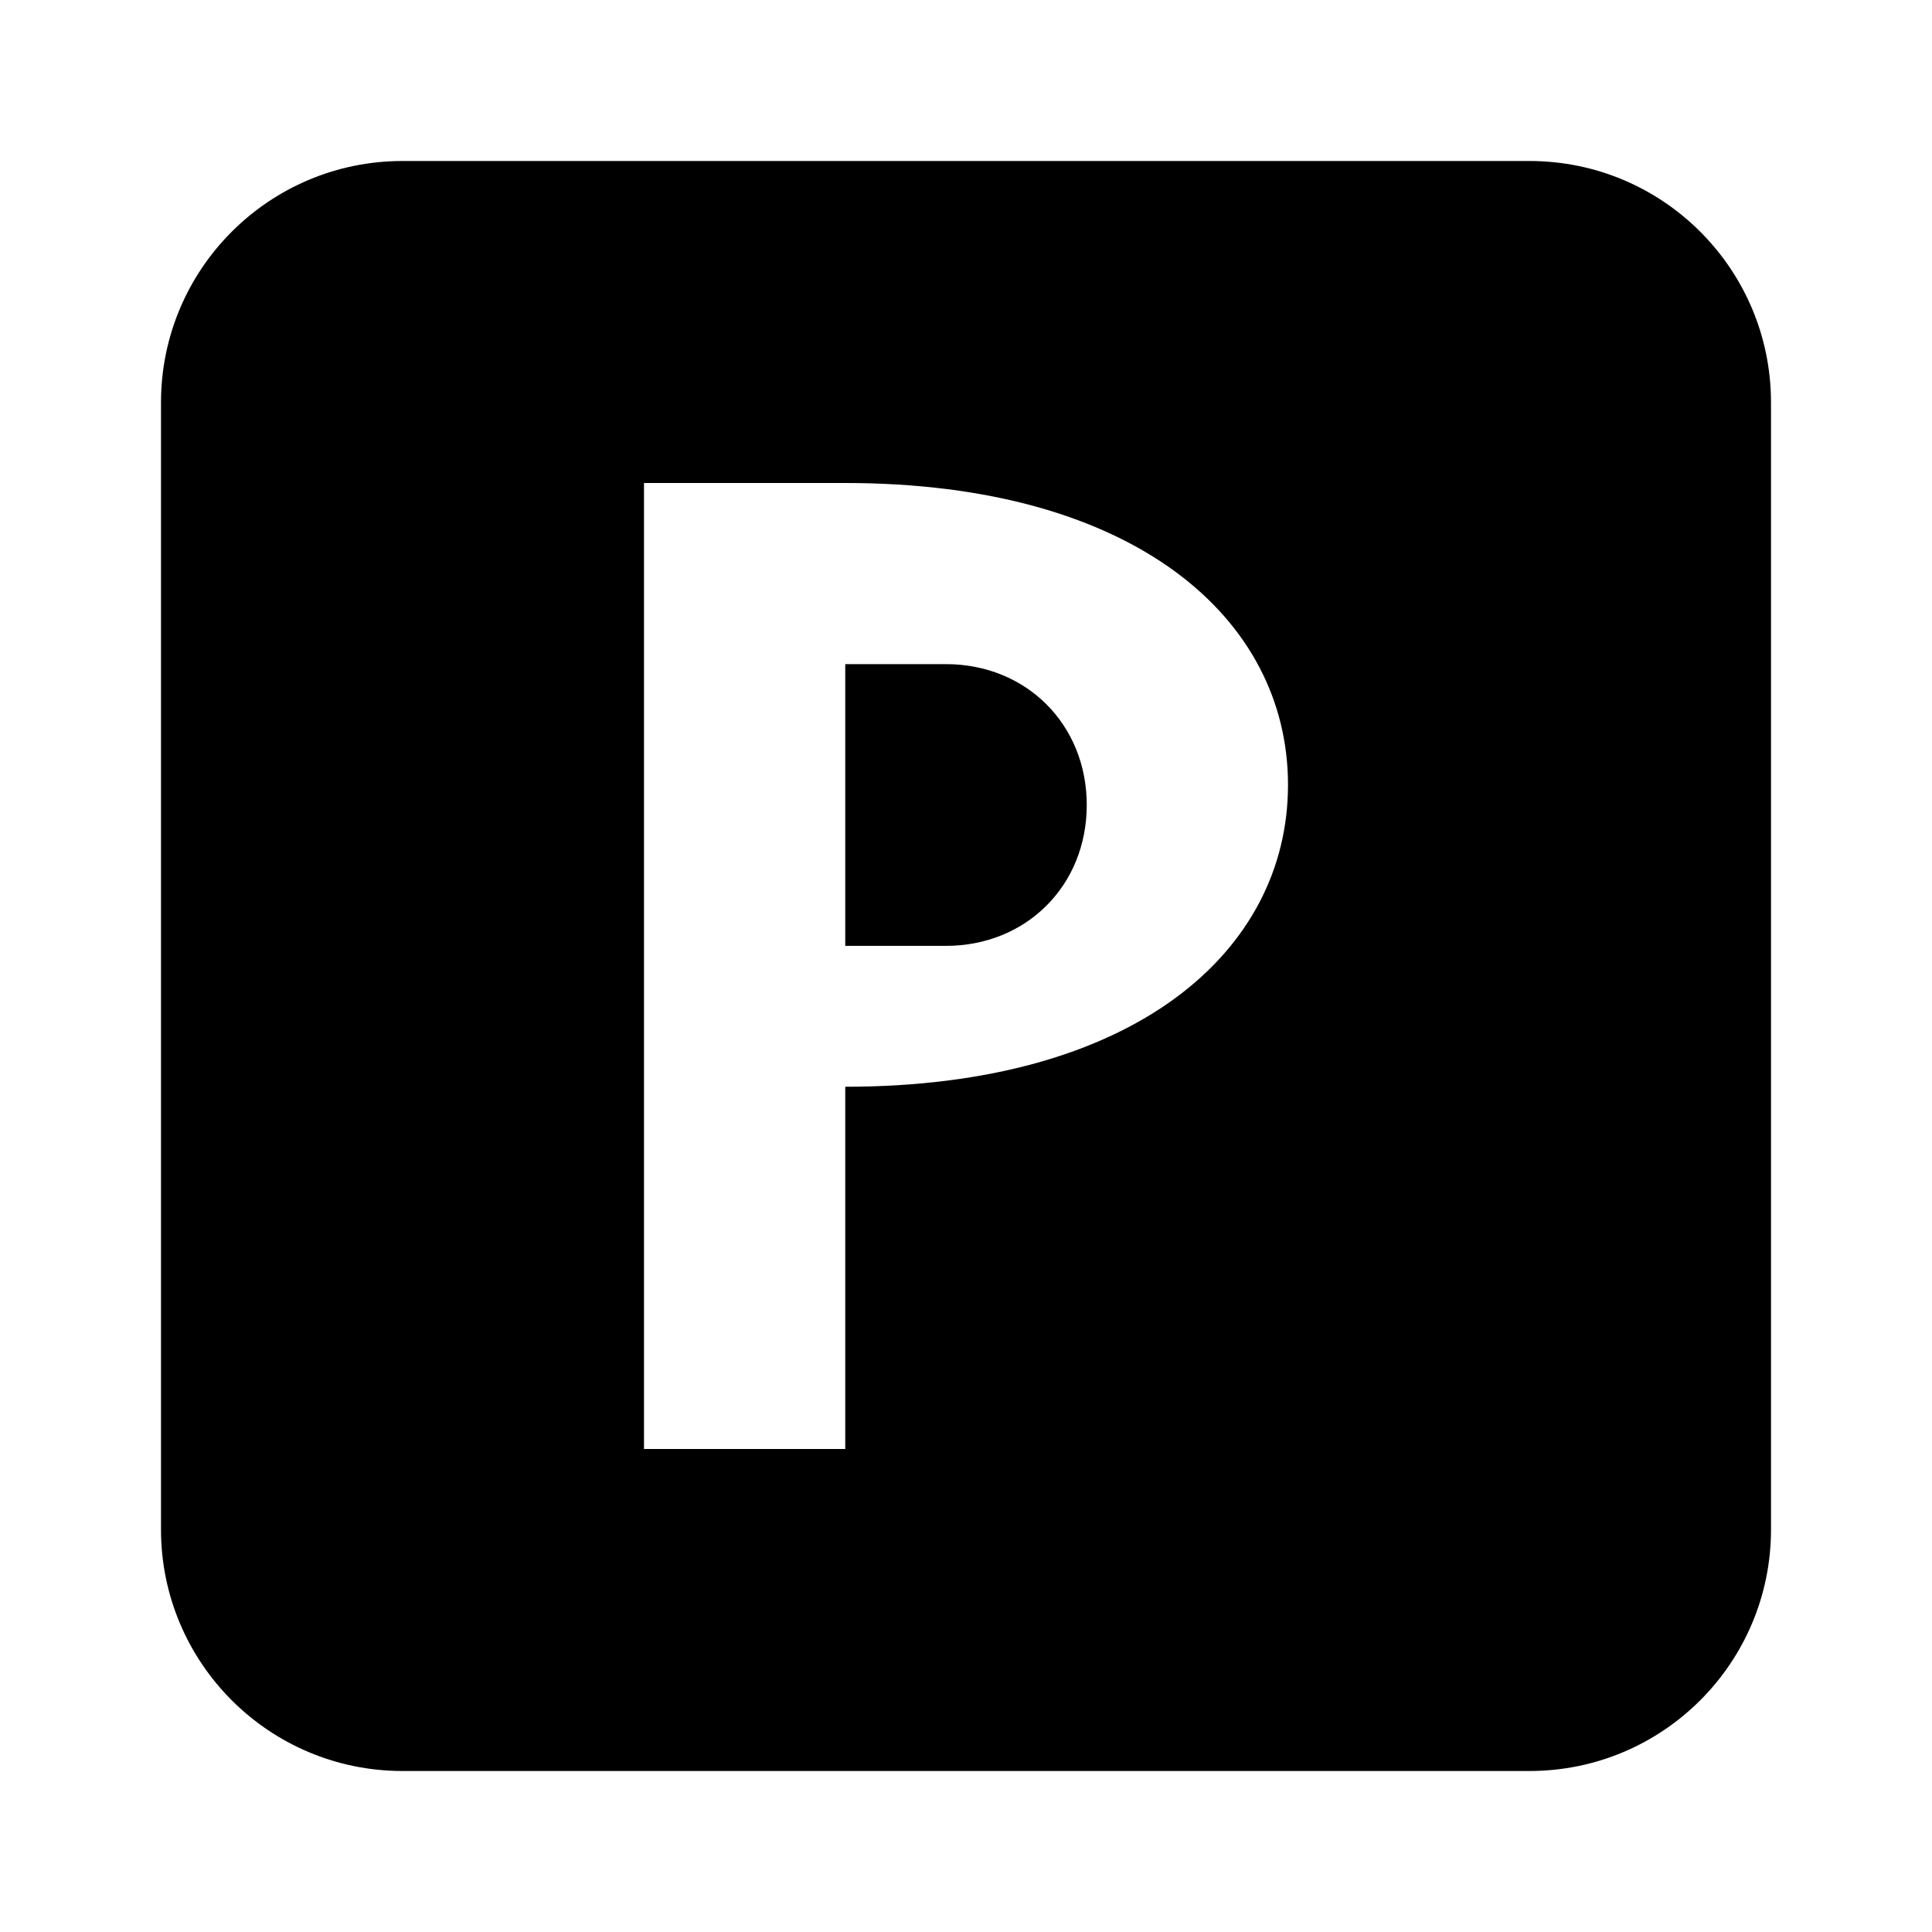
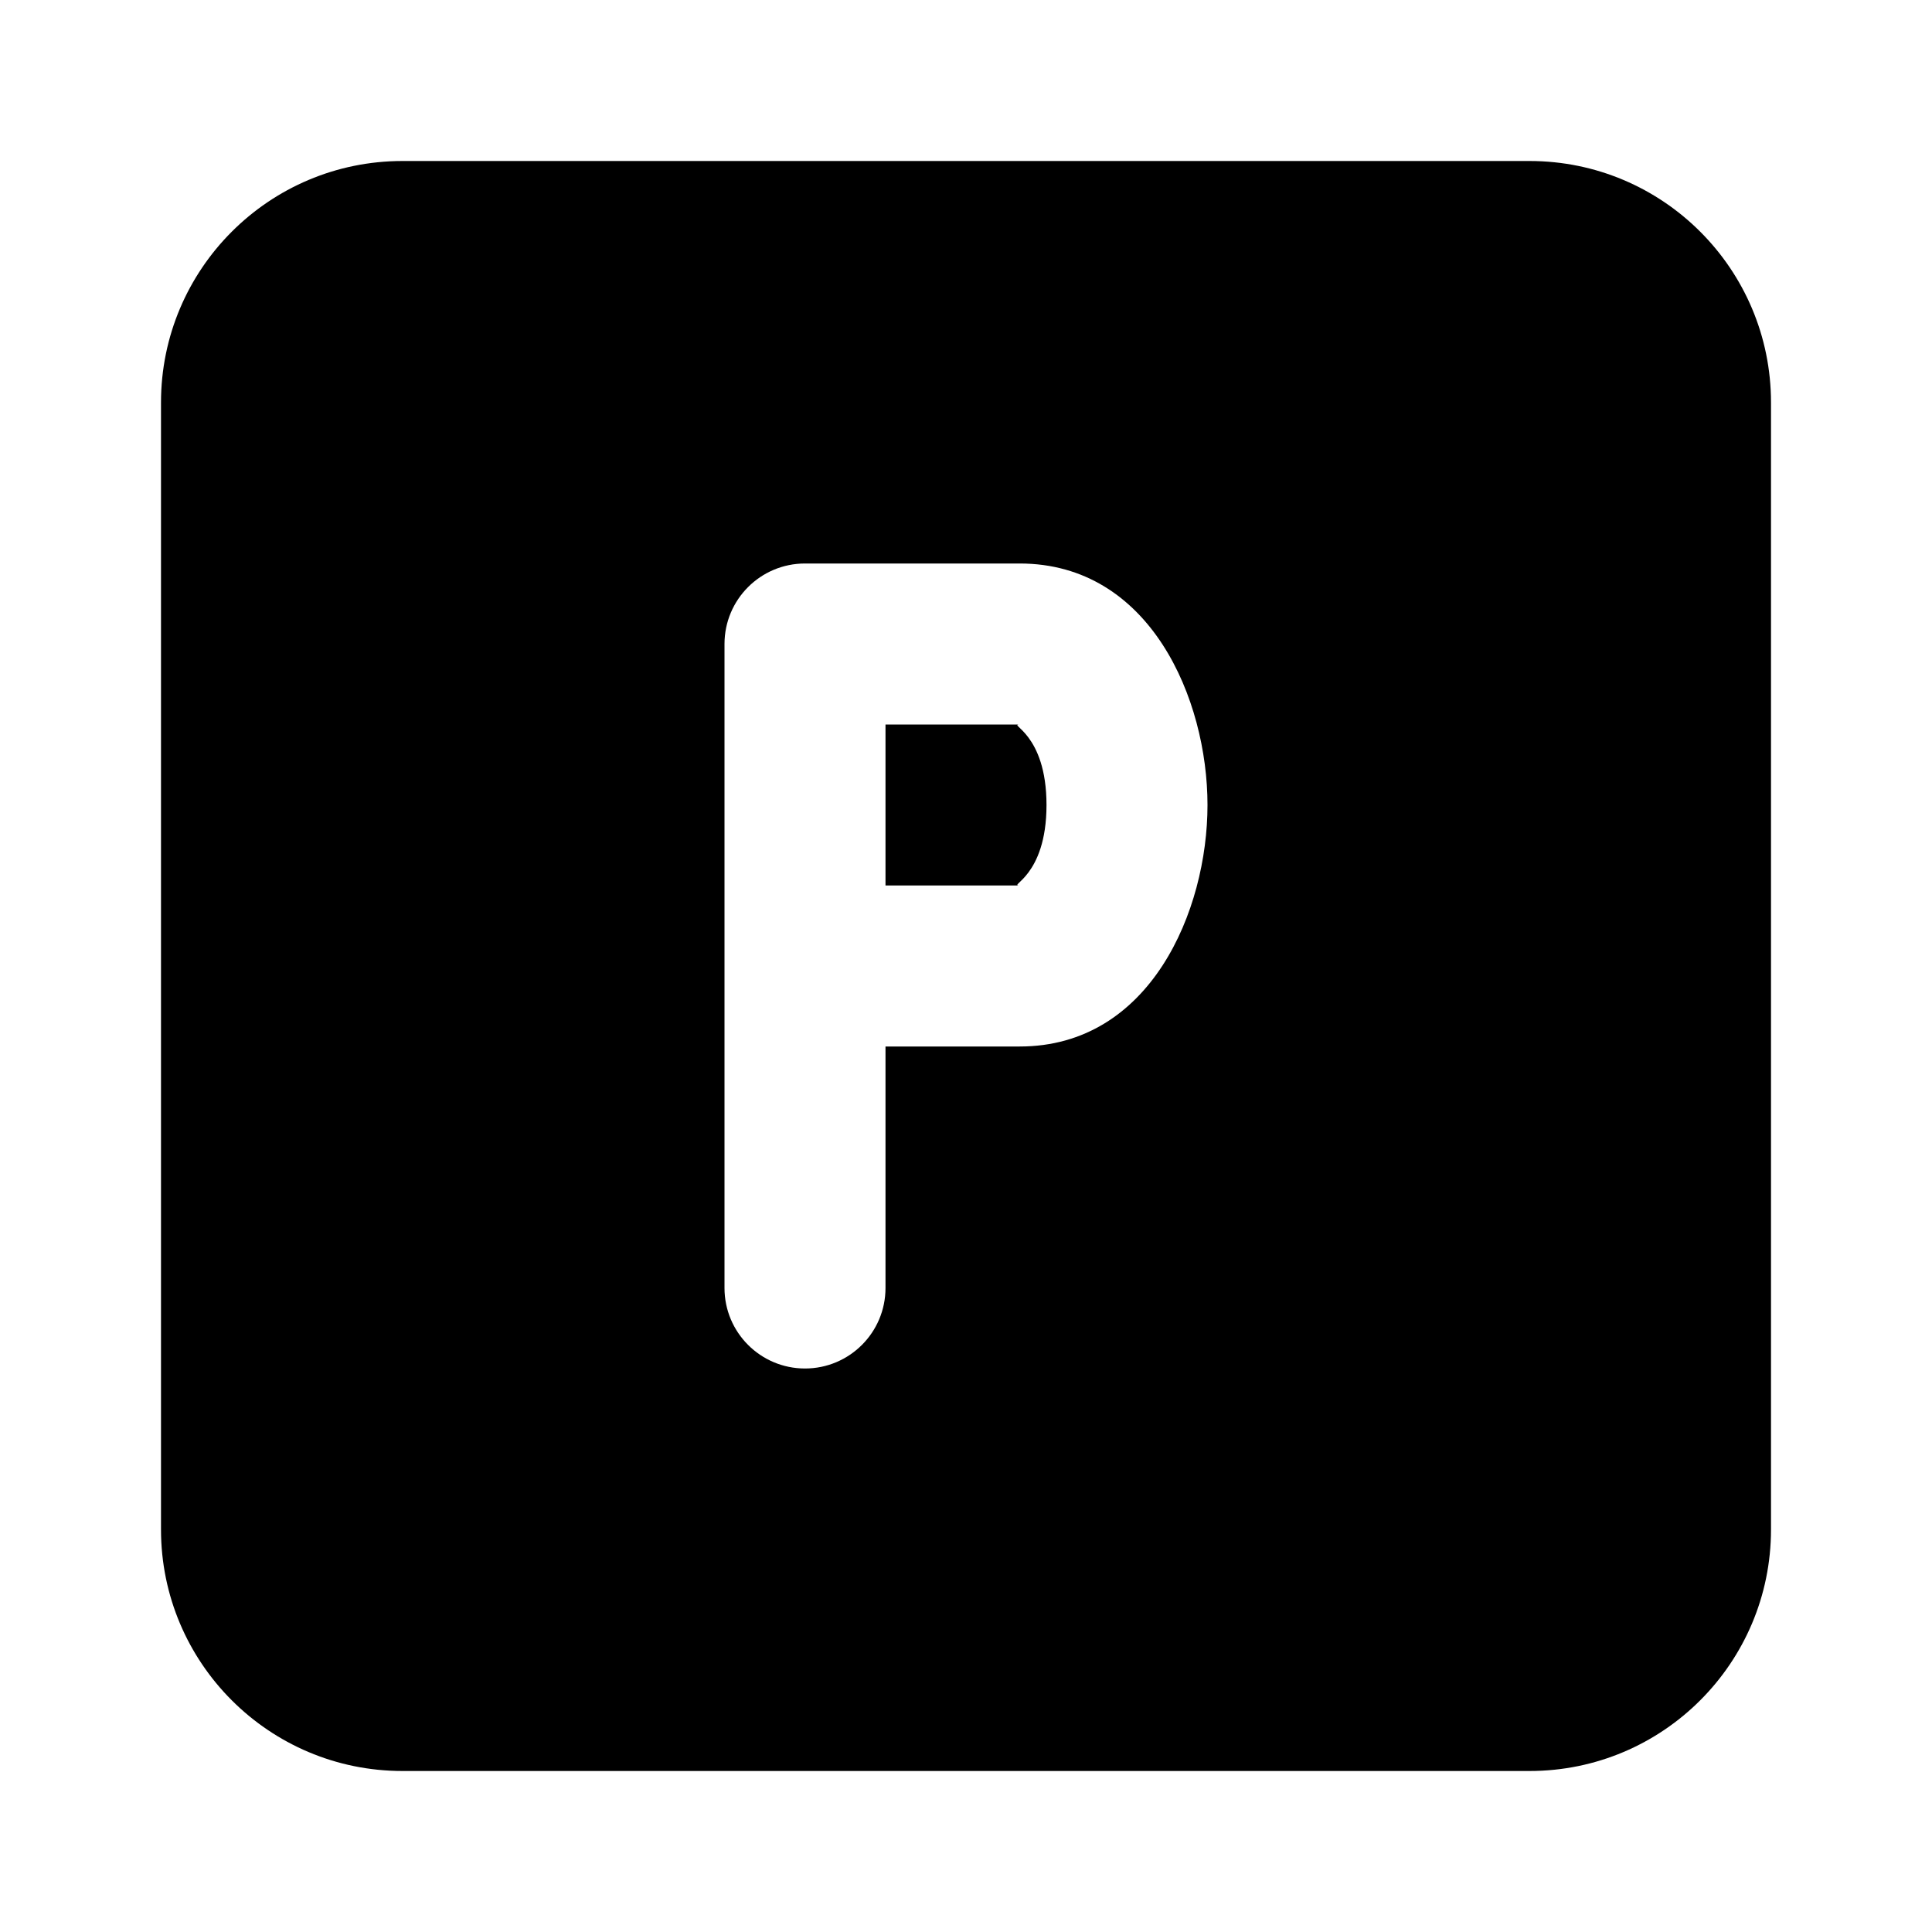
<svg xmlns="http://www.w3.org/2000/svg" width="24" height="24" viewBox="0 0 24 24" fill="currentColor">
-   <path d="M5 2h14a3 3 0 0 1 3 3v14a3 3 0 0 1 -3 3h-14a3 3 0 0 1 -3 -3v-14a3 3 0 0 1 3 -3m3 4v12h2.5v-4.5c3.59 0 5.5 -1.68 5.5 -3.75s-1.91 -3.75-5.5 -3.75h-2.5m2.5 2.25h1.25c1 0 1.75 .75 1.75 1.75s-.75 1.75-1.75 1.75h-1.25z" />
+   <path fill-rule="evenodd" d="M5 2h14a3 3 0 0 1 3 3v14a3 3 0 0 1 -3 3h-14a3 3 0 0 1 -3 -3v-14a3 3 0 0 1 3 -3M9 16a1 1 0 0 0 2 0v-3h1.667C14.291 13 15 11.312 15 10C15 8.688 14.291 7 12.667 7H10a1 1 0 0 0 -1 1v8zM11 11h1.667C12.515 11 13 10.898 13 10C13 9.102 12.515 9 12.667 9H11z" />
</svg>
